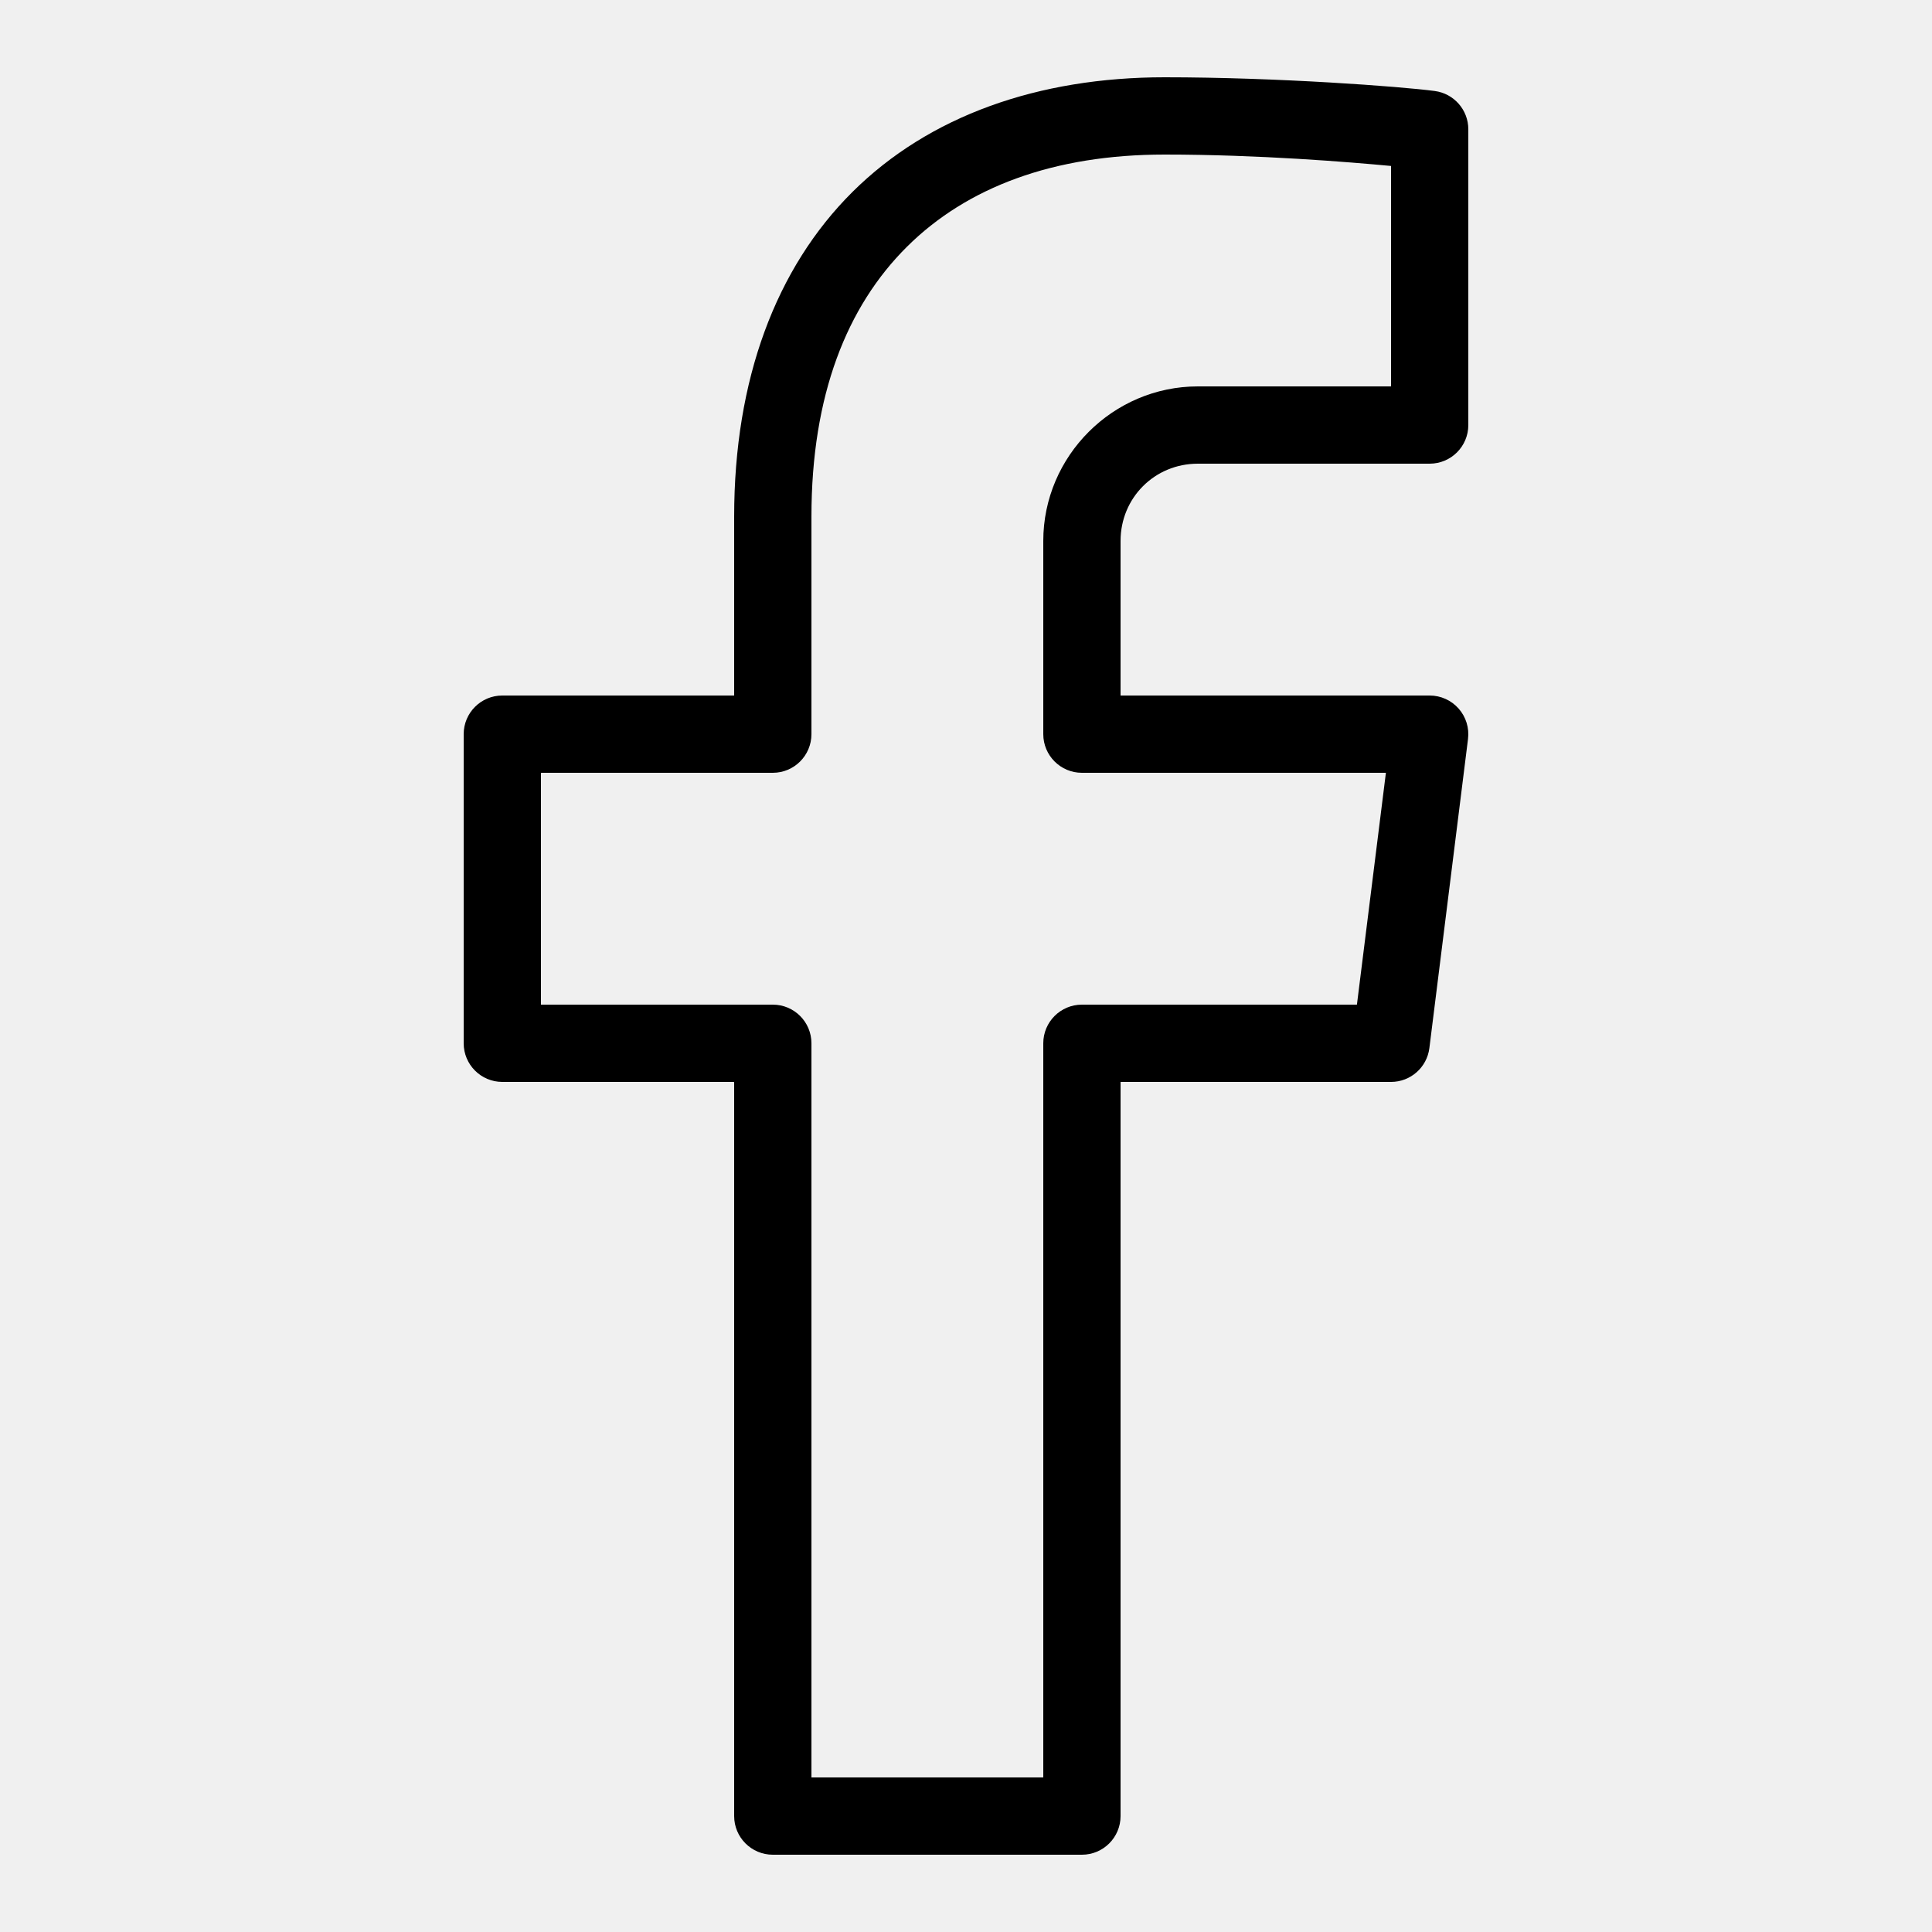
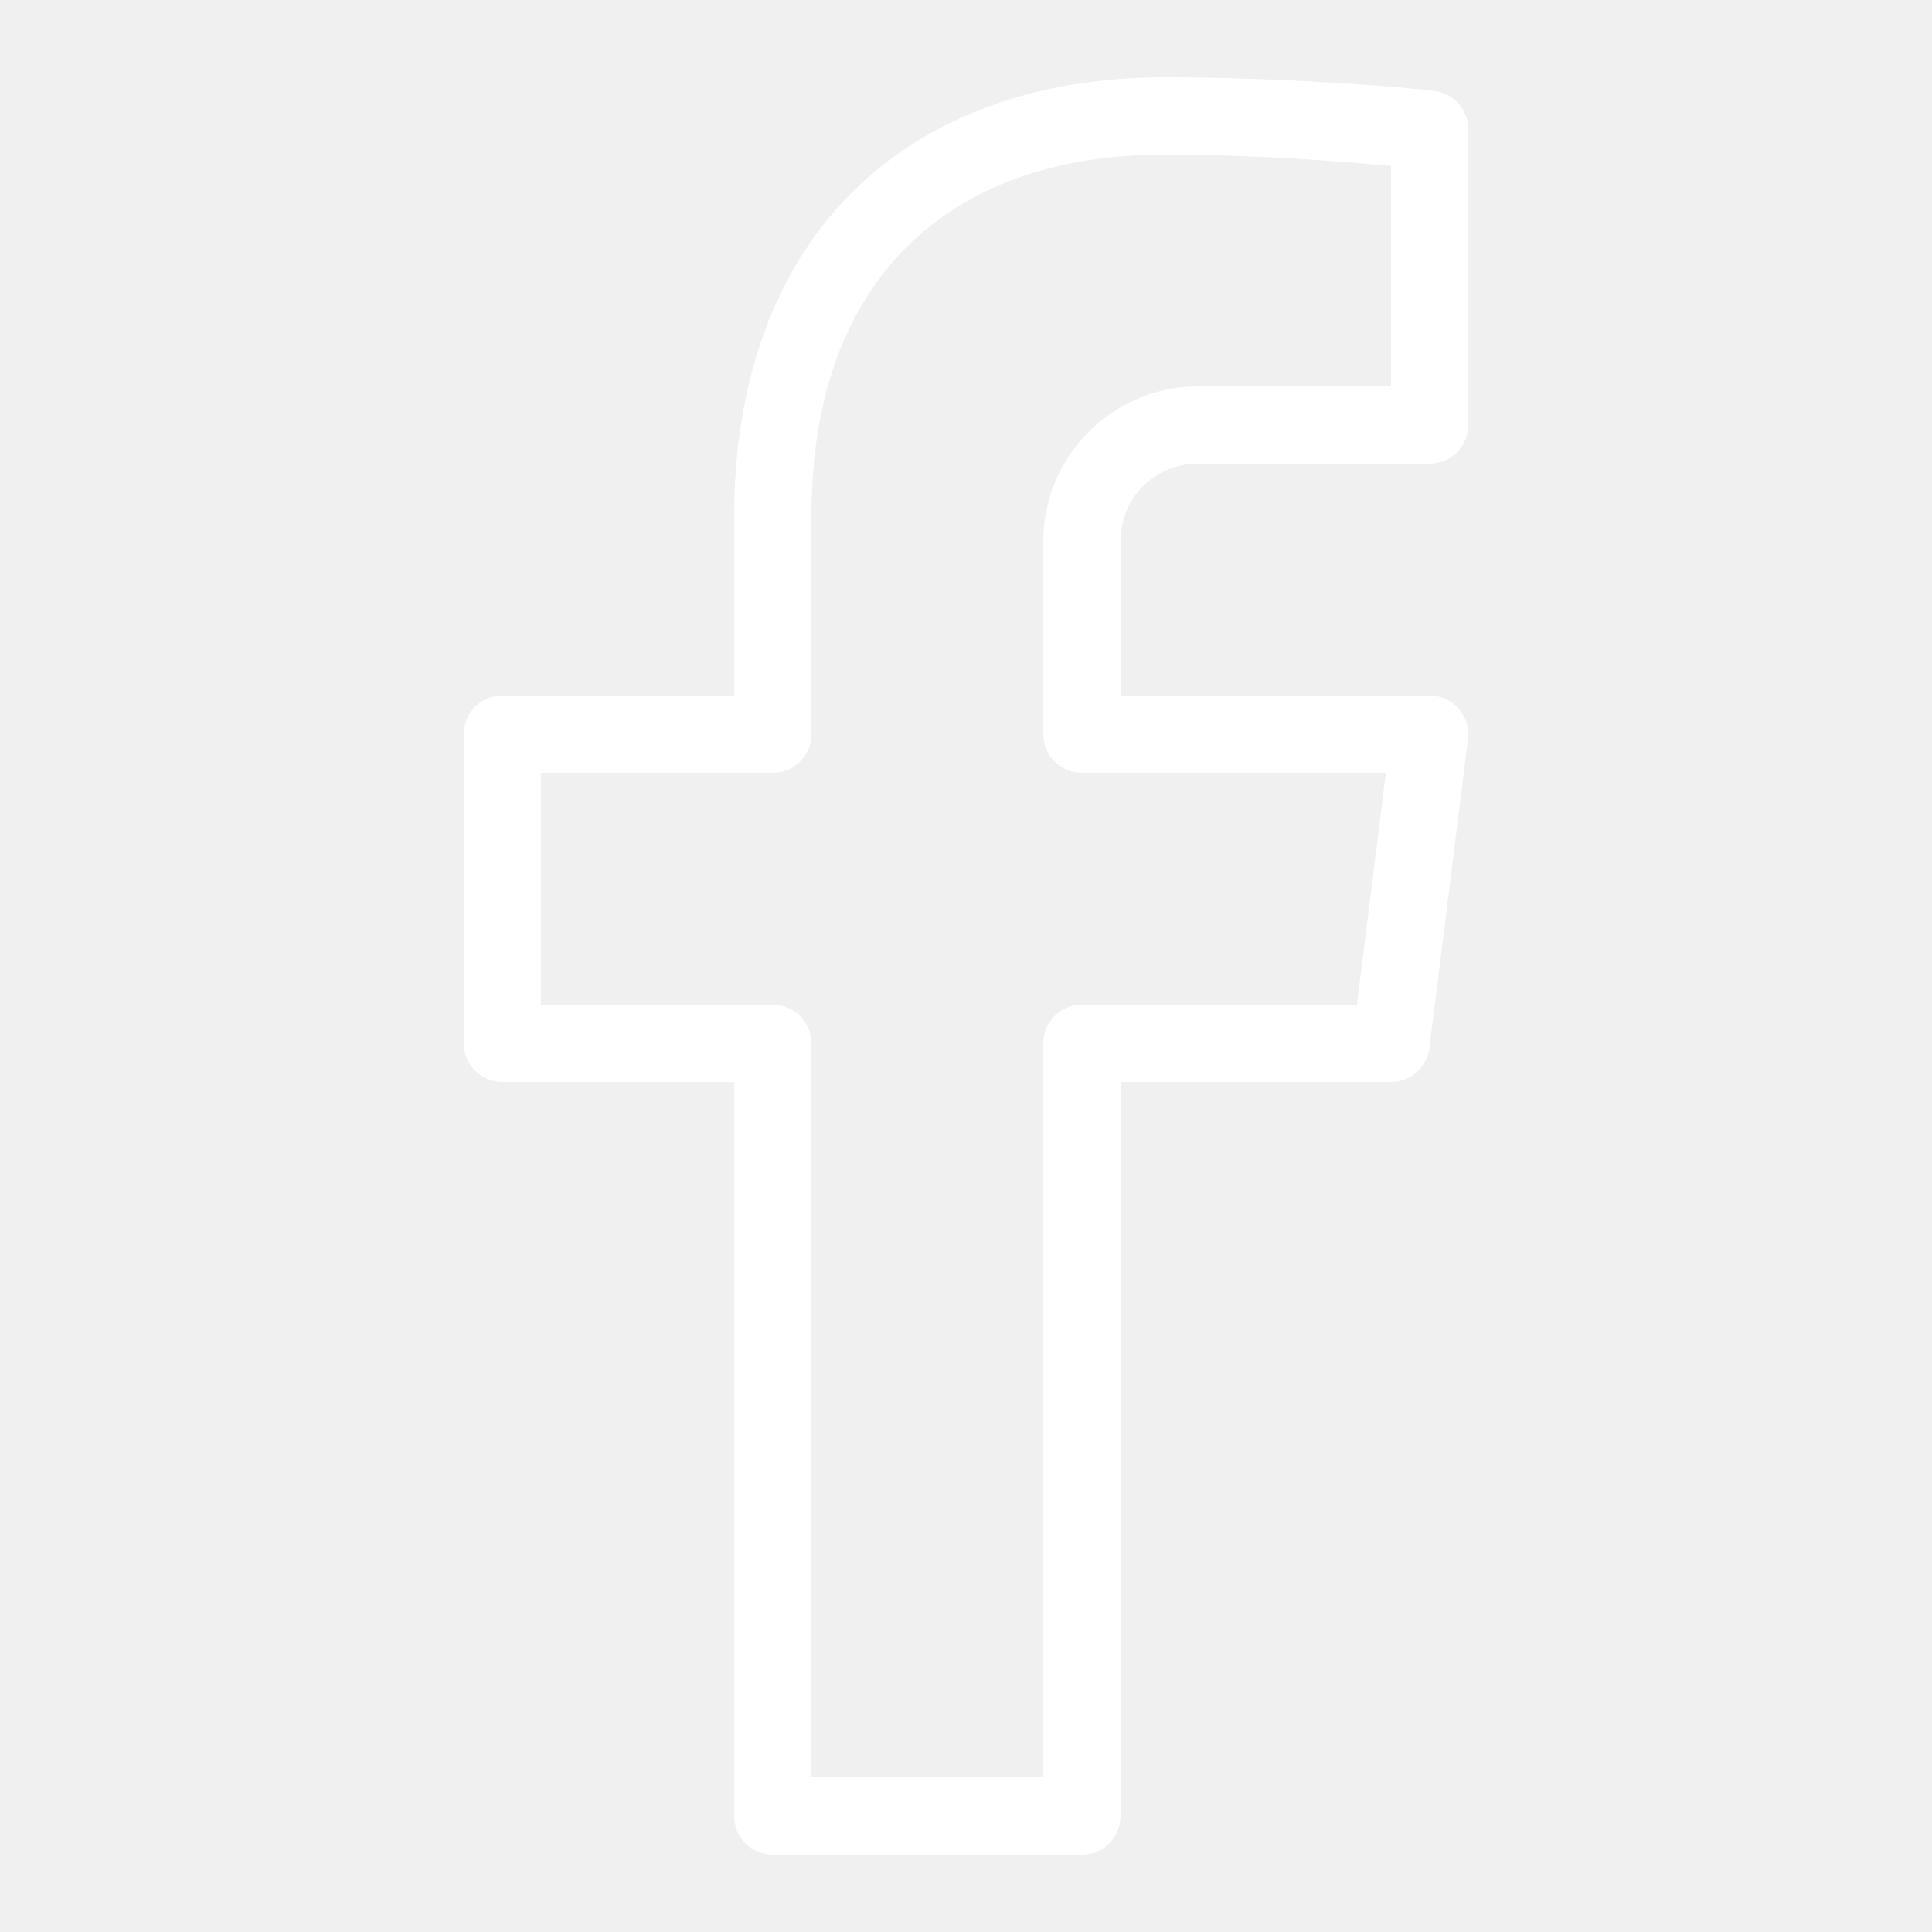
- <svg xmlns="http://www.w3.org/2000/svg" fill="#000000" viewBox="0 0 50 50" width="50px" height="50px">
+ <svg xmlns="http://www.w3.org/2000/svg" fill="#ffffff" viewBox="0 0 50 50" width="50px" height="50px">
  <path d="M 30.141 2 C 26.87 2 24.045 2.997 22.062 4.967 C 20.08 6.937 19 9.824 19 13.367 L 19 18 L 13 18 A 1 1 0 0 0 12 19 L 12 27 A 1 1 0 0 0 13 28 L 19 28 L 19 47 A 1 1 0 0 0 20 48 L 28 48 A 1 1 0 0 0 29 47 L 29 28 L 36 28 A 1 1 0 0 0 36.992 27.125 L 37.992 19.125 A 1 1 0 0 0 37 18 L 29 18 L 29 14 C 29 12.883 29.883 12 31 12 L 37 12 A 1 1 0 0 0 38 11 L 38 3.346 A 1 1 0 0 0 37.131 2.355 C 36.247 2.238 33.057 2 30.141 2 z M 30.141 4 C 32.578 4 34.935 4.195 36 4.295 L 36 10 L 31 10 C 28.803 10 27 11.803 27 14 L 27 19 A 1 1 0 0 0 28 20 L 35.867 20 L 35.117 26 L 28 26 A 1 1 0 0 0 27 27 L 27 46 L 21 46 L 21 27 A 1 1 0 0 0 20 26 L 14 26 L 14 20 L 20 20 A 1 1 0 0 0 21 19 L 21 13.367 C 21 10.223 21.92 7.927 23.473 6.385 C 25.025 4.843 27.27 4 30.141 4 z" />
</svg>
